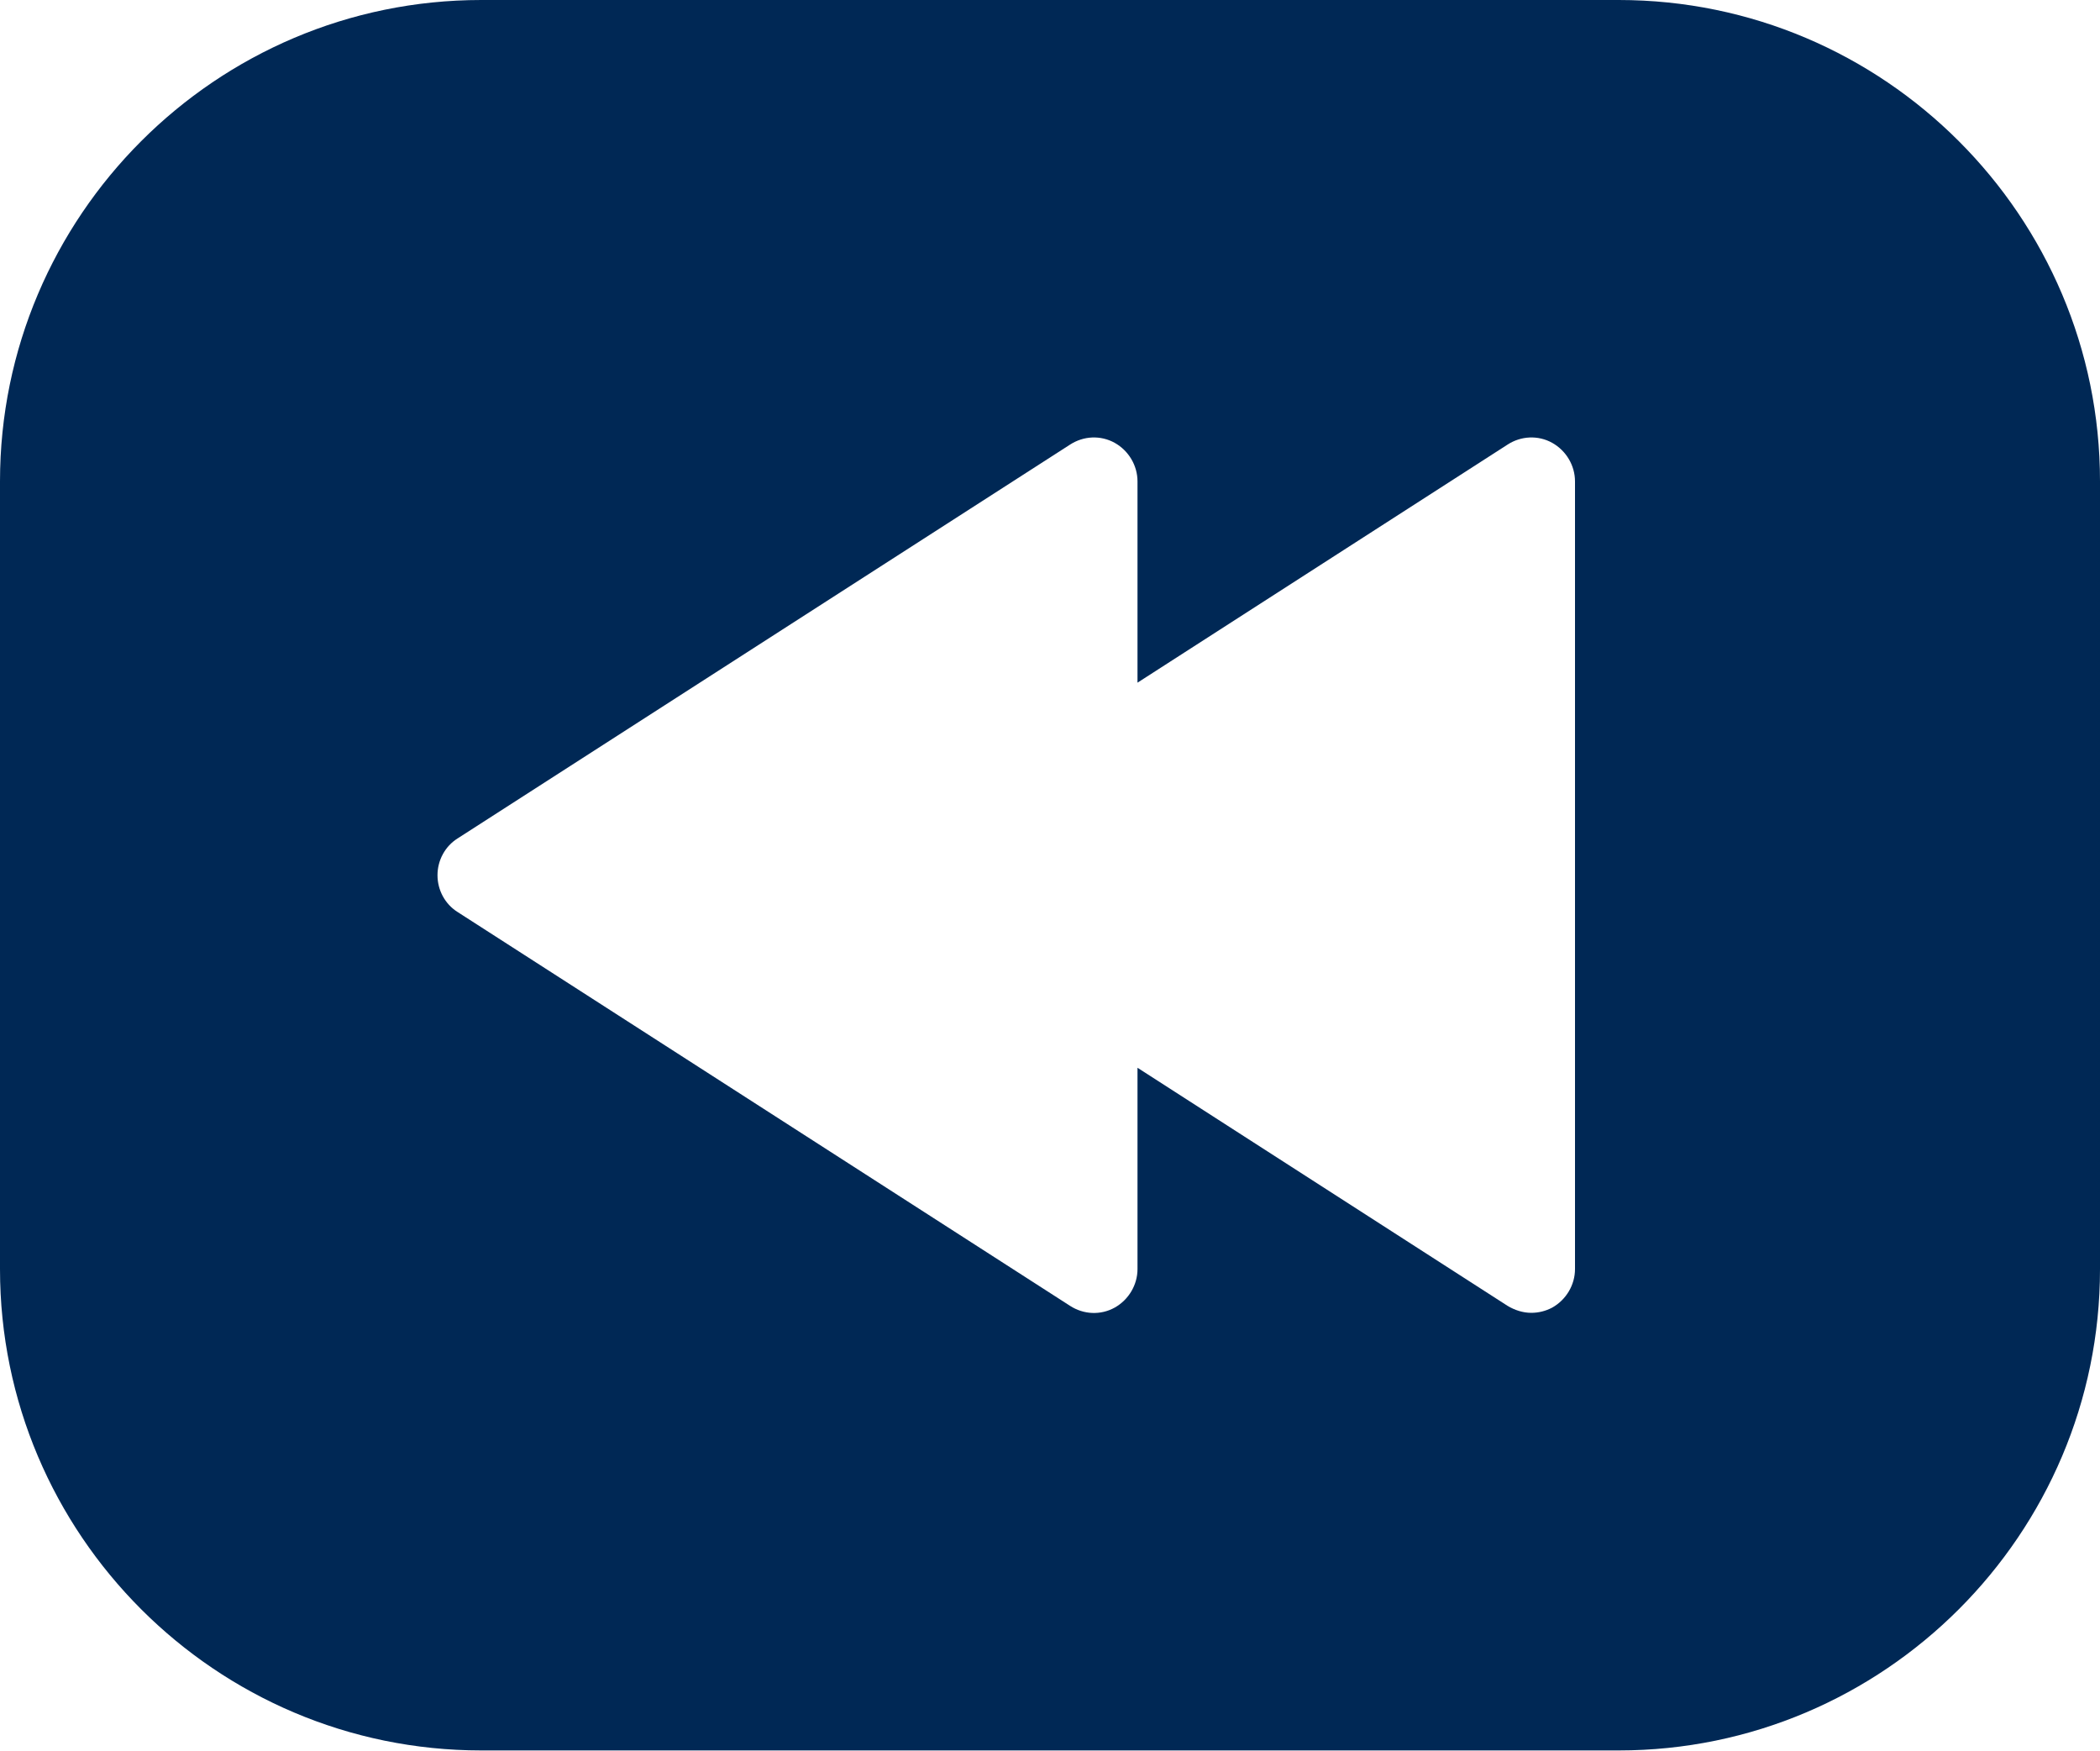
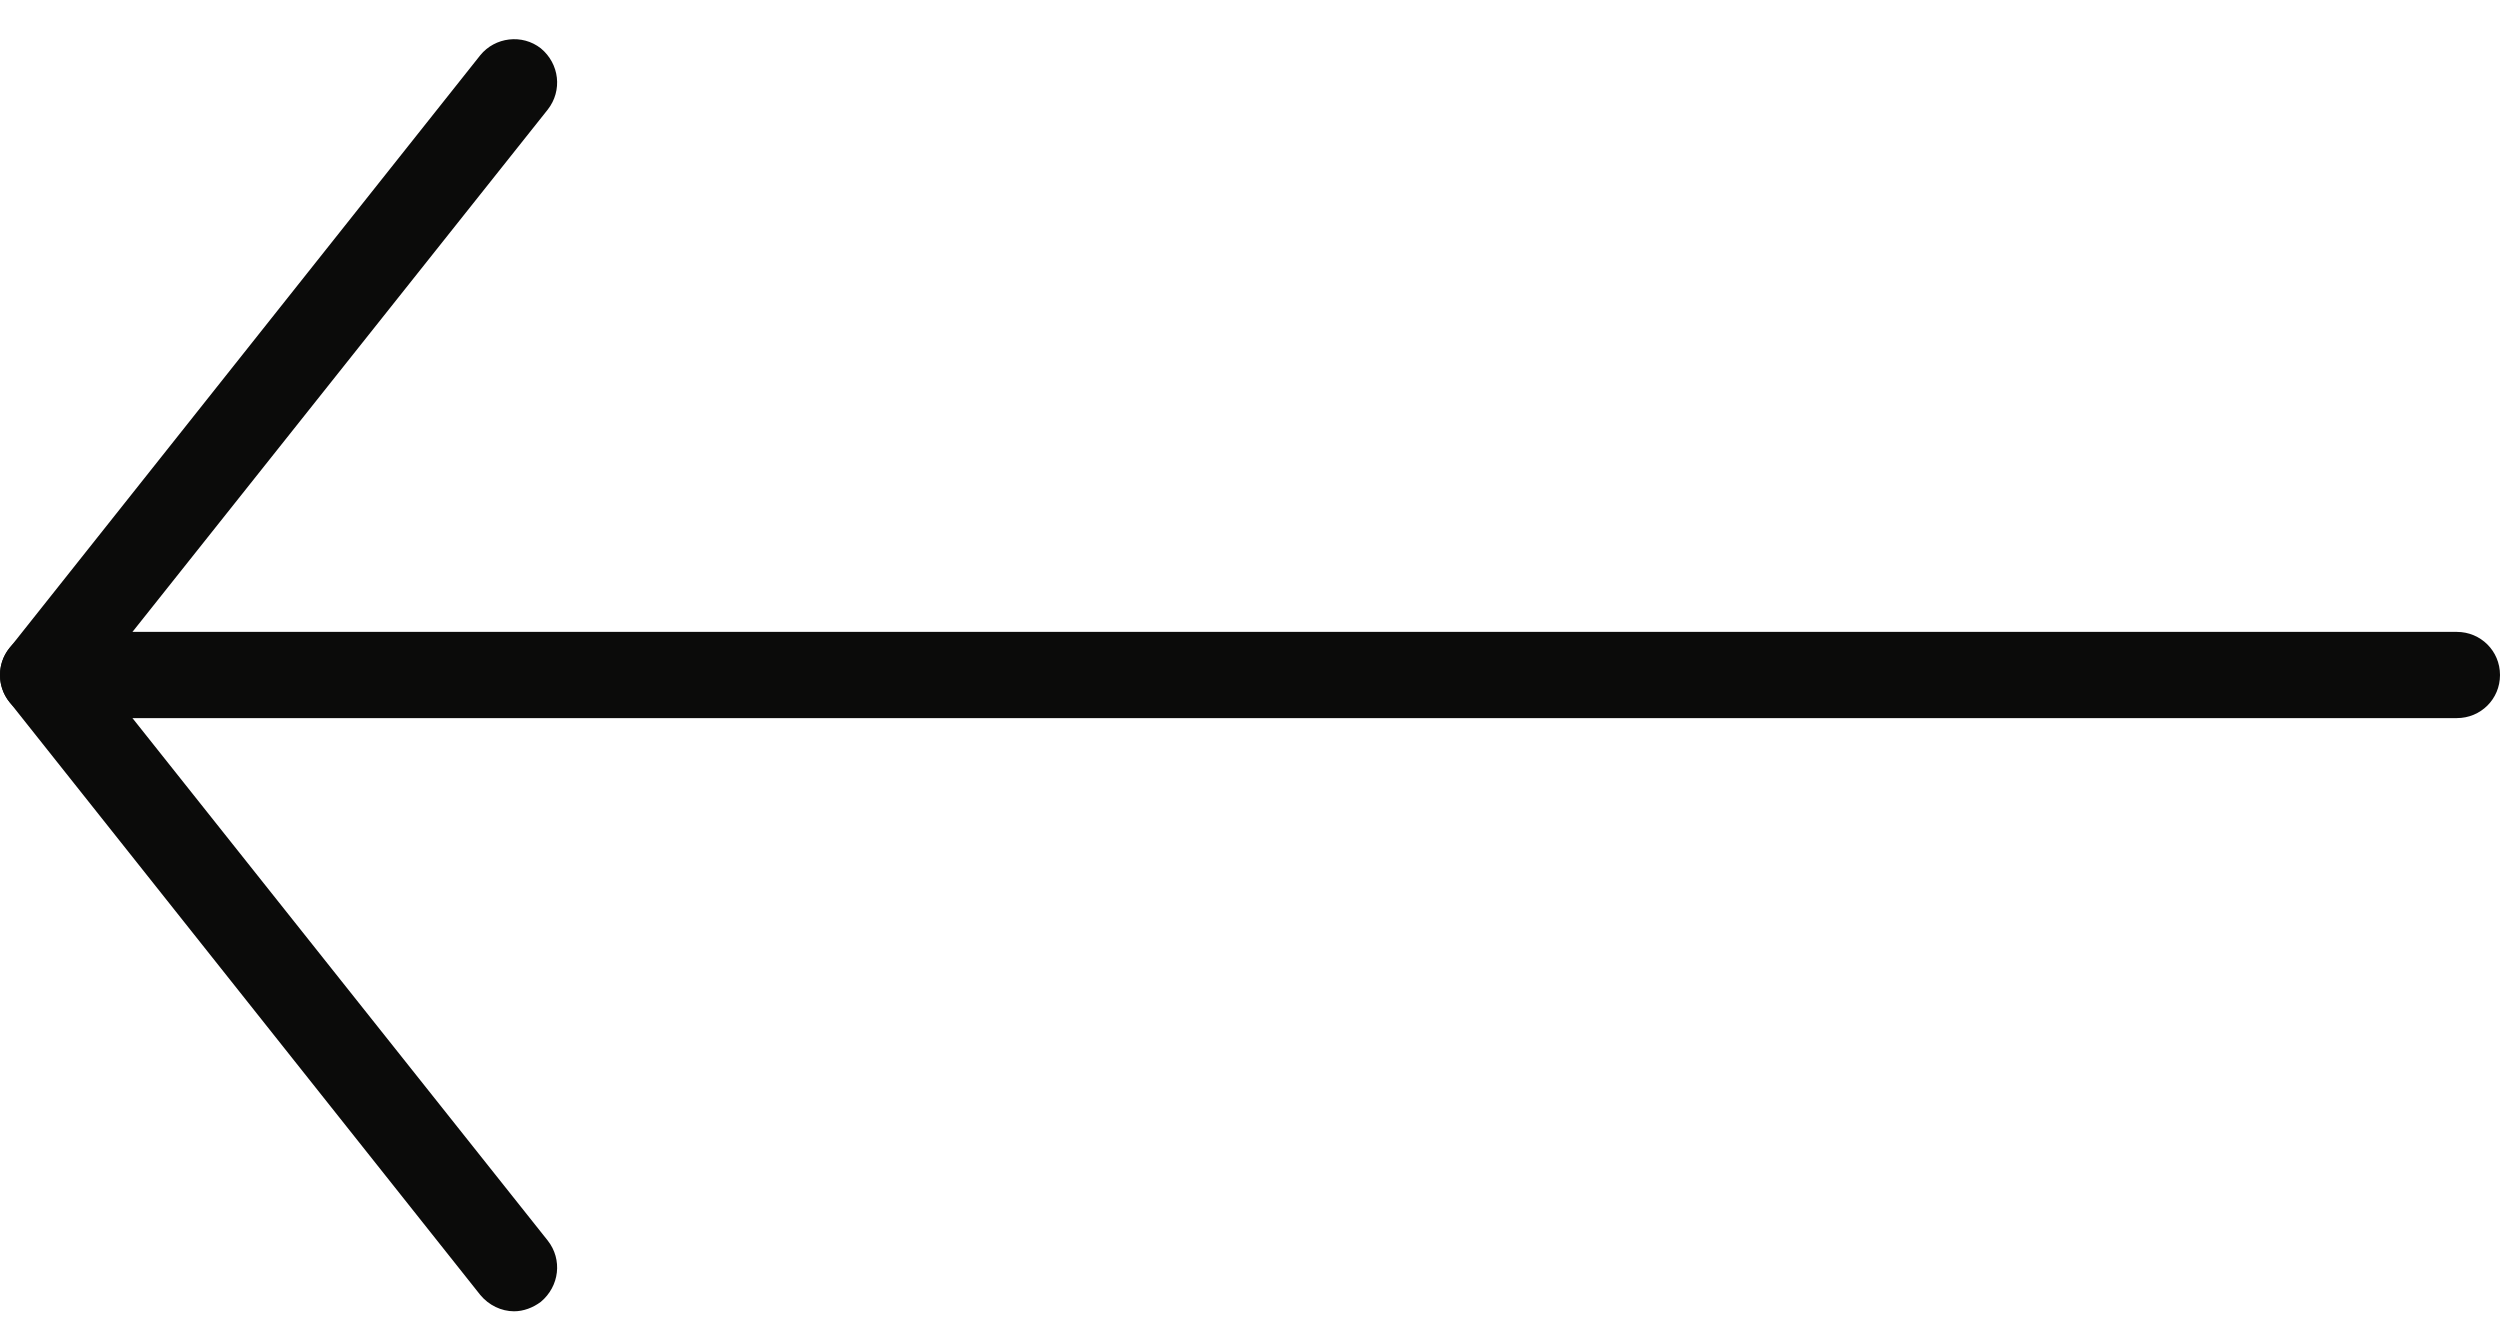
- <svg xmlns="http://www.w3.org/2000/svg" width="24px" height="20px" viewBox="0 0 24 20" version="1.1">
-   <g id="Symbols" stroke="none" stroke-width="1" fill="none" fill-rule="evenodd">
-     <g id="Artboard" transform="translate(-63, -29)" fill="#002855">
-       <path d="M81,43.5 C81,43.68 80.9,43.85 80.74,43.94 C80.665,43.98 80.583,44 80.5,44 C80.406,44 80.312,43.97 80.229,43.92 L76,41.2 L76,43.5 C76,43.68 75.9,43.85 75.74,43.94 C75.578,44.03 75.383,44.02 75.229,43.92 L68.229,39.42 C68.086,39.33 68,39.17 68,39 C68,38.83 68.086,38.67 68.229,38.58 L75.229,34.08 C75.383,33.98 75.578,33.97 75.74,34.06 C75.9,34.15 76,34.32 76,34.5 L76,36.8 L80.229,34.08 C80.382,33.98 80.579,33.97 80.74,34.06 C80.9,34.15 81,34.32 81,34.5 L81,43.5 L81,43.5 Z M81.5,29 L68.5,29 C65.467,29 63,31.47 63,34.5 L63,43.5 C63,46.53 65.467,49 68.5,49 L81.5,49 C84.533,49 87,46.53 87,43.5 L87,34.5 C87,31.47 84.533,29 81.5,29 L81.5,29 Z" id="Fill-383" />
+ <svg xmlns="http://www.w3.org/2000/svg" width="58px" height="31px" viewBox="0 0 58 31" version="1.1">
+   <g id="Page-1" stroke="none" stroke-width="1" fill="none" fill-rule="evenodd">
+     <g id="Icons-Mind---60-Px" transform="translate(-645, -2716)" fill="#0B0B0A">
+       <g id="Fill-3060-+-Fill-3061" transform="translate(645, 2716)">
+         <path d="M11.926,30.422 C11.632,30.422 11.34,30.282 11.142,30.042 L0.216,16.282 C-0.072,15.92 -0.072,15.4 0.216,15.042 L11.142,1.282 C11.484,0.86 12.116,0.782 12.548,1.122 C12.98,1.48 13.052,2.102 12.708,2.542 L2.278,15.66 L12.708,28.782 C13.052,29.22 12.98,29.84 12.548,30.202 C12.364,30.34 12.144,30.422 11.926,30.422" id="Fill-3060" />
+         <path d="M57,16.66 L1,16.66 C0.448,16.66 0,16.22 0,15.66 C0,15.102 0.448,14.66 1,14.66 L57,14.66 C57.552,14.66 58,15.102 58,15.66 C58,16.22 57.552,16.66 57,16.66" id="Fill-3061" />
+       </g>
    </g>
  </g>
</svg>
